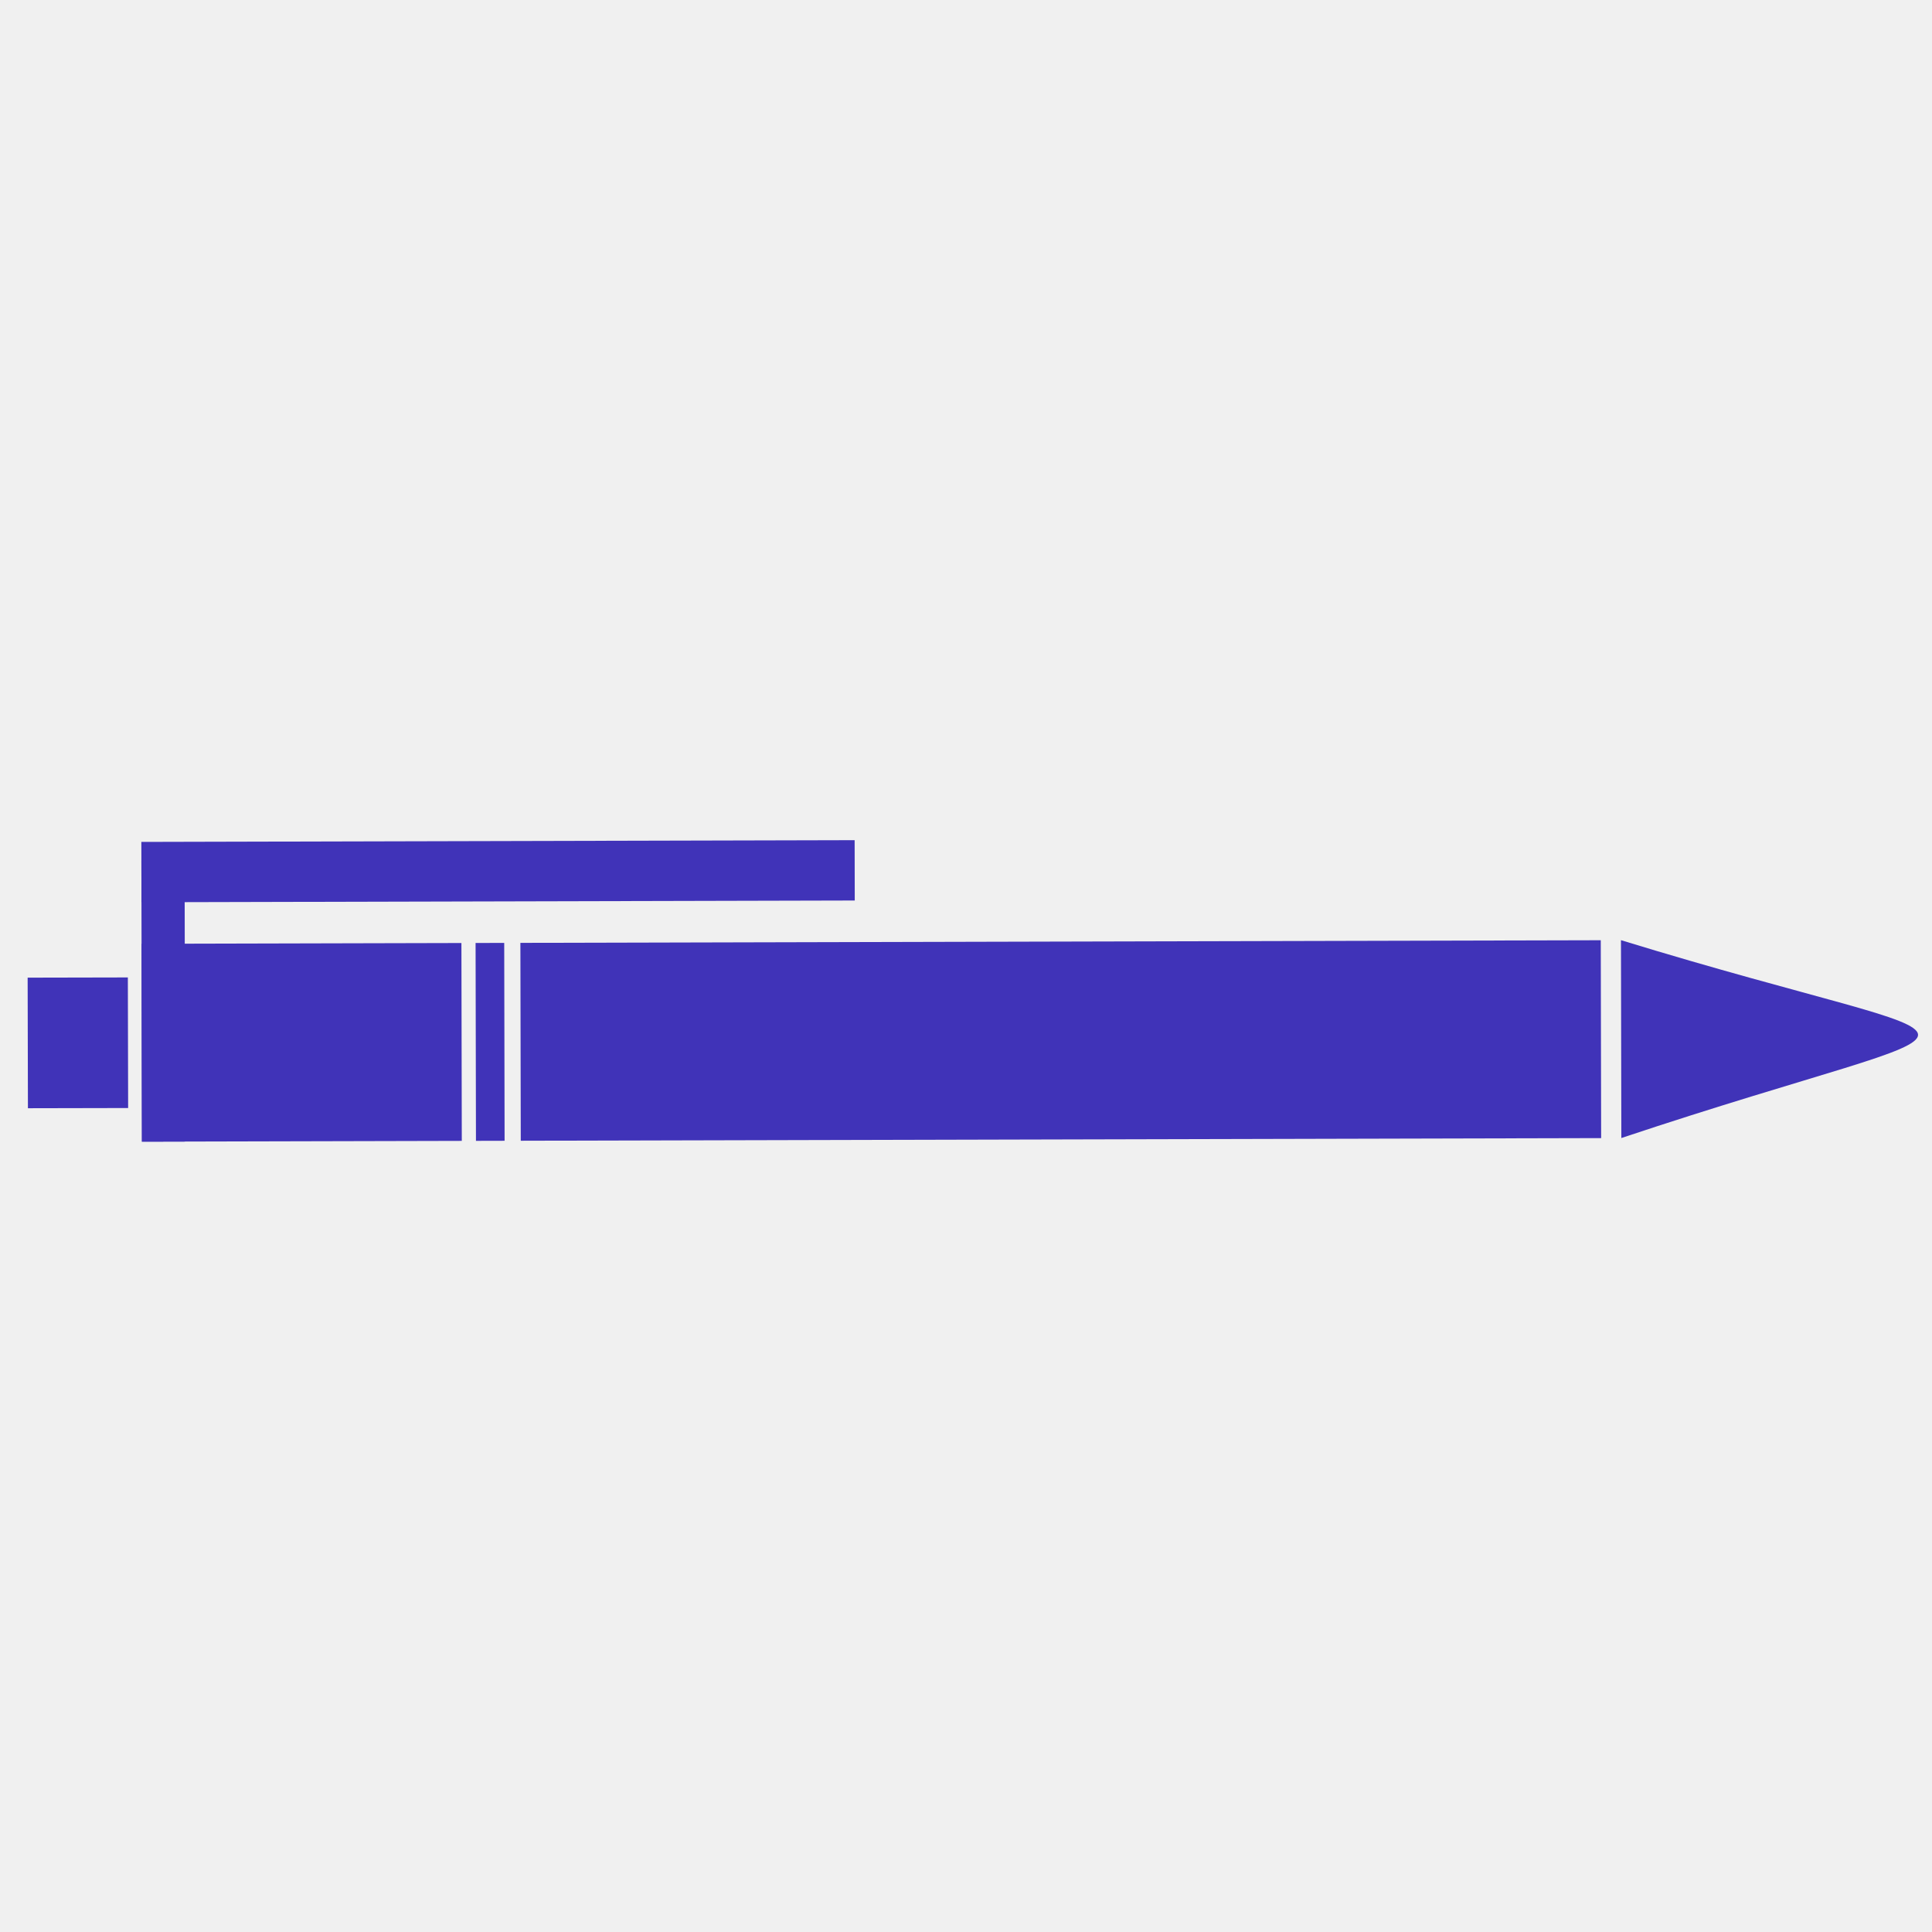
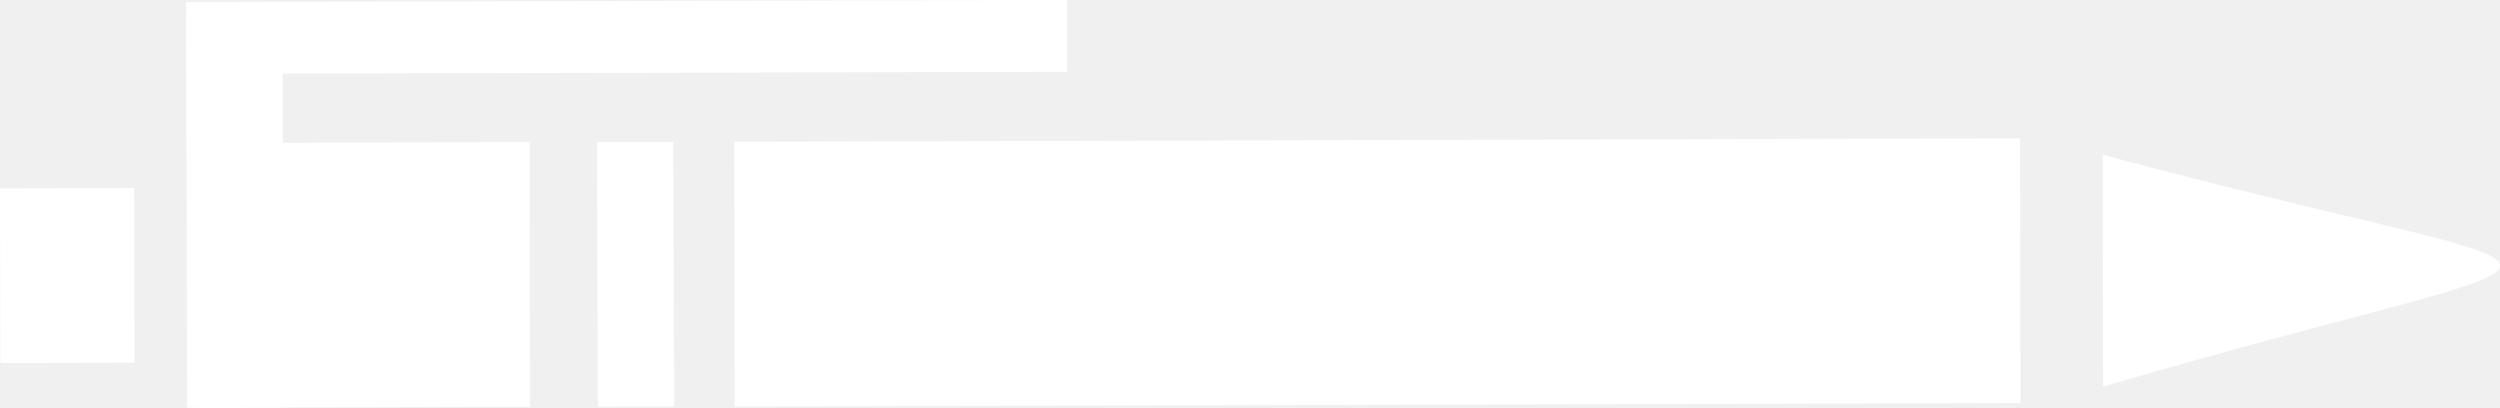
- <svg xmlns="http://www.w3.org/2000/svg" width="48" height="48" viewBox="0 0 12.7 12.7" version="1.1" id="svg5">
+ <svg xmlns="http://www.w3.org/2000/svg" width="46.436" height="7.574" viewBox="0 0 12.286 2.004" version="1.1" id="svg5">
  <defs id="defs2" />
-   <g id="layer1">
-     <g id="g13366" transform="matrix(-3.4483878e-4,-0.2238292,0.2238292,-3.4483878e-4,-31.84774,28.18389)">
-       <rect style="fill:#4033b8;fill-opacity:1;stroke-width:0.115" id="rect3040" width="5.811" height="31.729" x="92.031" y="157.756" transform="matrix(0.9999999,-3.6835442e-4,8.9642826e-4,0.9999996,0,0)" />
-       <rect style="fill:#4033b8;fill-opacity:1;stroke-width:0.019" id="rect6834" width="5.811" height="0.841" x="92.031" y="156.44" transform="matrix(0.9999999,-3.6835442e-4,8.9642826e-4,0.9999996,0,0)" />
-       <rect style="fill:#4033b8;fill-opacity:1;stroke-width:0.063" id="rect6888" width="5.811" height="9.394" x="92.031" y="146.63" transform="matrix(0.9999999,-3.6835442e-4,8.9642826e-4,0.9999996,0,0)" />
-       <path id="rect9068" style="fill:#4033b8;fill-opacity:1;stroke-width:0.065" d="m 92.202,190.044 5.811,-0.002 c -3.57,11.576 -1.936,11.677 -5.811,0.002 z" />
-       <rect style="fill:#4033b8;fill-opacity:1;stroke-width:0.027" id="rect10619" width="8.253" height="1.269" x="92.031" y="146.63" transform="matrix(0.9999999,-3.6835442e-4,8.9642826e-4,0.9999996,0,0)" />
-       <rect style="fill:#4033b8;fill-opacity:1;stroke-width:0.052" id="rect10621" width="1.772" height="20.948" x="99.062" y="146.63" transform="matrix(0.9999999,-3.6835442e-4,8.9642826e-4,0.9999996,0,0)" />
-       <rect style="fill:#4033b8;fill-opacity:1;stroke-width:0.028" id="rect12095" width="3.835" height="2.943" x="93.074" y="143.308" transform="matrix(0.9999998,-6.2800898e-4,5.2579401e-4,0.9999999,0,0)" />
+   <g id="layer1" transform="translate(-0.2041978,-5.500591)">
+     <g id="g533">
+       <rect style="fill:#ffffff;fill-opacity:1;stroke-width:0.024" id="rect3040" width="1.301" height="6.319" x="-7.509" y="3.802" transform="matrix(-0.00169845,-0.9999986,0.9999963,-0.00273916,0,0)" />
+       <rect style="fill:#ffffff;fill-opacity:1;stroke-width:0.006" id="rect6834" width="1.301" height="0.375" x="-7.503" y="3.114" transform="matrix(-0.00380449,-0.9999928,0.9999993,-0.00122284,0,0)" />
+       <rect style="fill:#ffffff;fill-opacity:1;stroke-width:0.012" id="rect6888" width="1.301" height="1.65" x="-7.508" y="1.148" transform="matrix(-0.00149822,-0.9999989,0.9999952,-0.00310523,0,0)" />
+       <path id="rect9068" style="fill:#ffffff;fill-opacity:1;stroke-width:0.014" d="M 10.54,7.4 10.538,6.261 c 2.592,0.696 2.614,0.376 0.003,1.139 z" />
+       <rect style="fill:#ffffff;fill-opacity:1;stroke-width:0.008" id="rect10619" width="1.92" height="0.474" x="-7.506" y="1.101" transform="matrix(-0.00306268,-0.9999953,0.9999988,-0.00151904,0,0)" />
+       <rect style="fill:#ffffff;fill-opacity:1;stroke-width:0.01" id="rect10621" width="0.353" height="4.33" x="-5.866" y="1.108" transform="matrix(-0.00198237,-0.999998,0.9999972,-0.00234685,0,0)" />
+       <rect style="fill:#ffffff;fill-opacity:1;stroke-width:0.006" id="rect12095" width="0.858" height="0.659" x="-7.285" y="0.19" transform="matrix(-0.00216864,-0.9999976,0.9999979,-0.00206642,0,0)" />
    </g>
  </g>
</svg>
